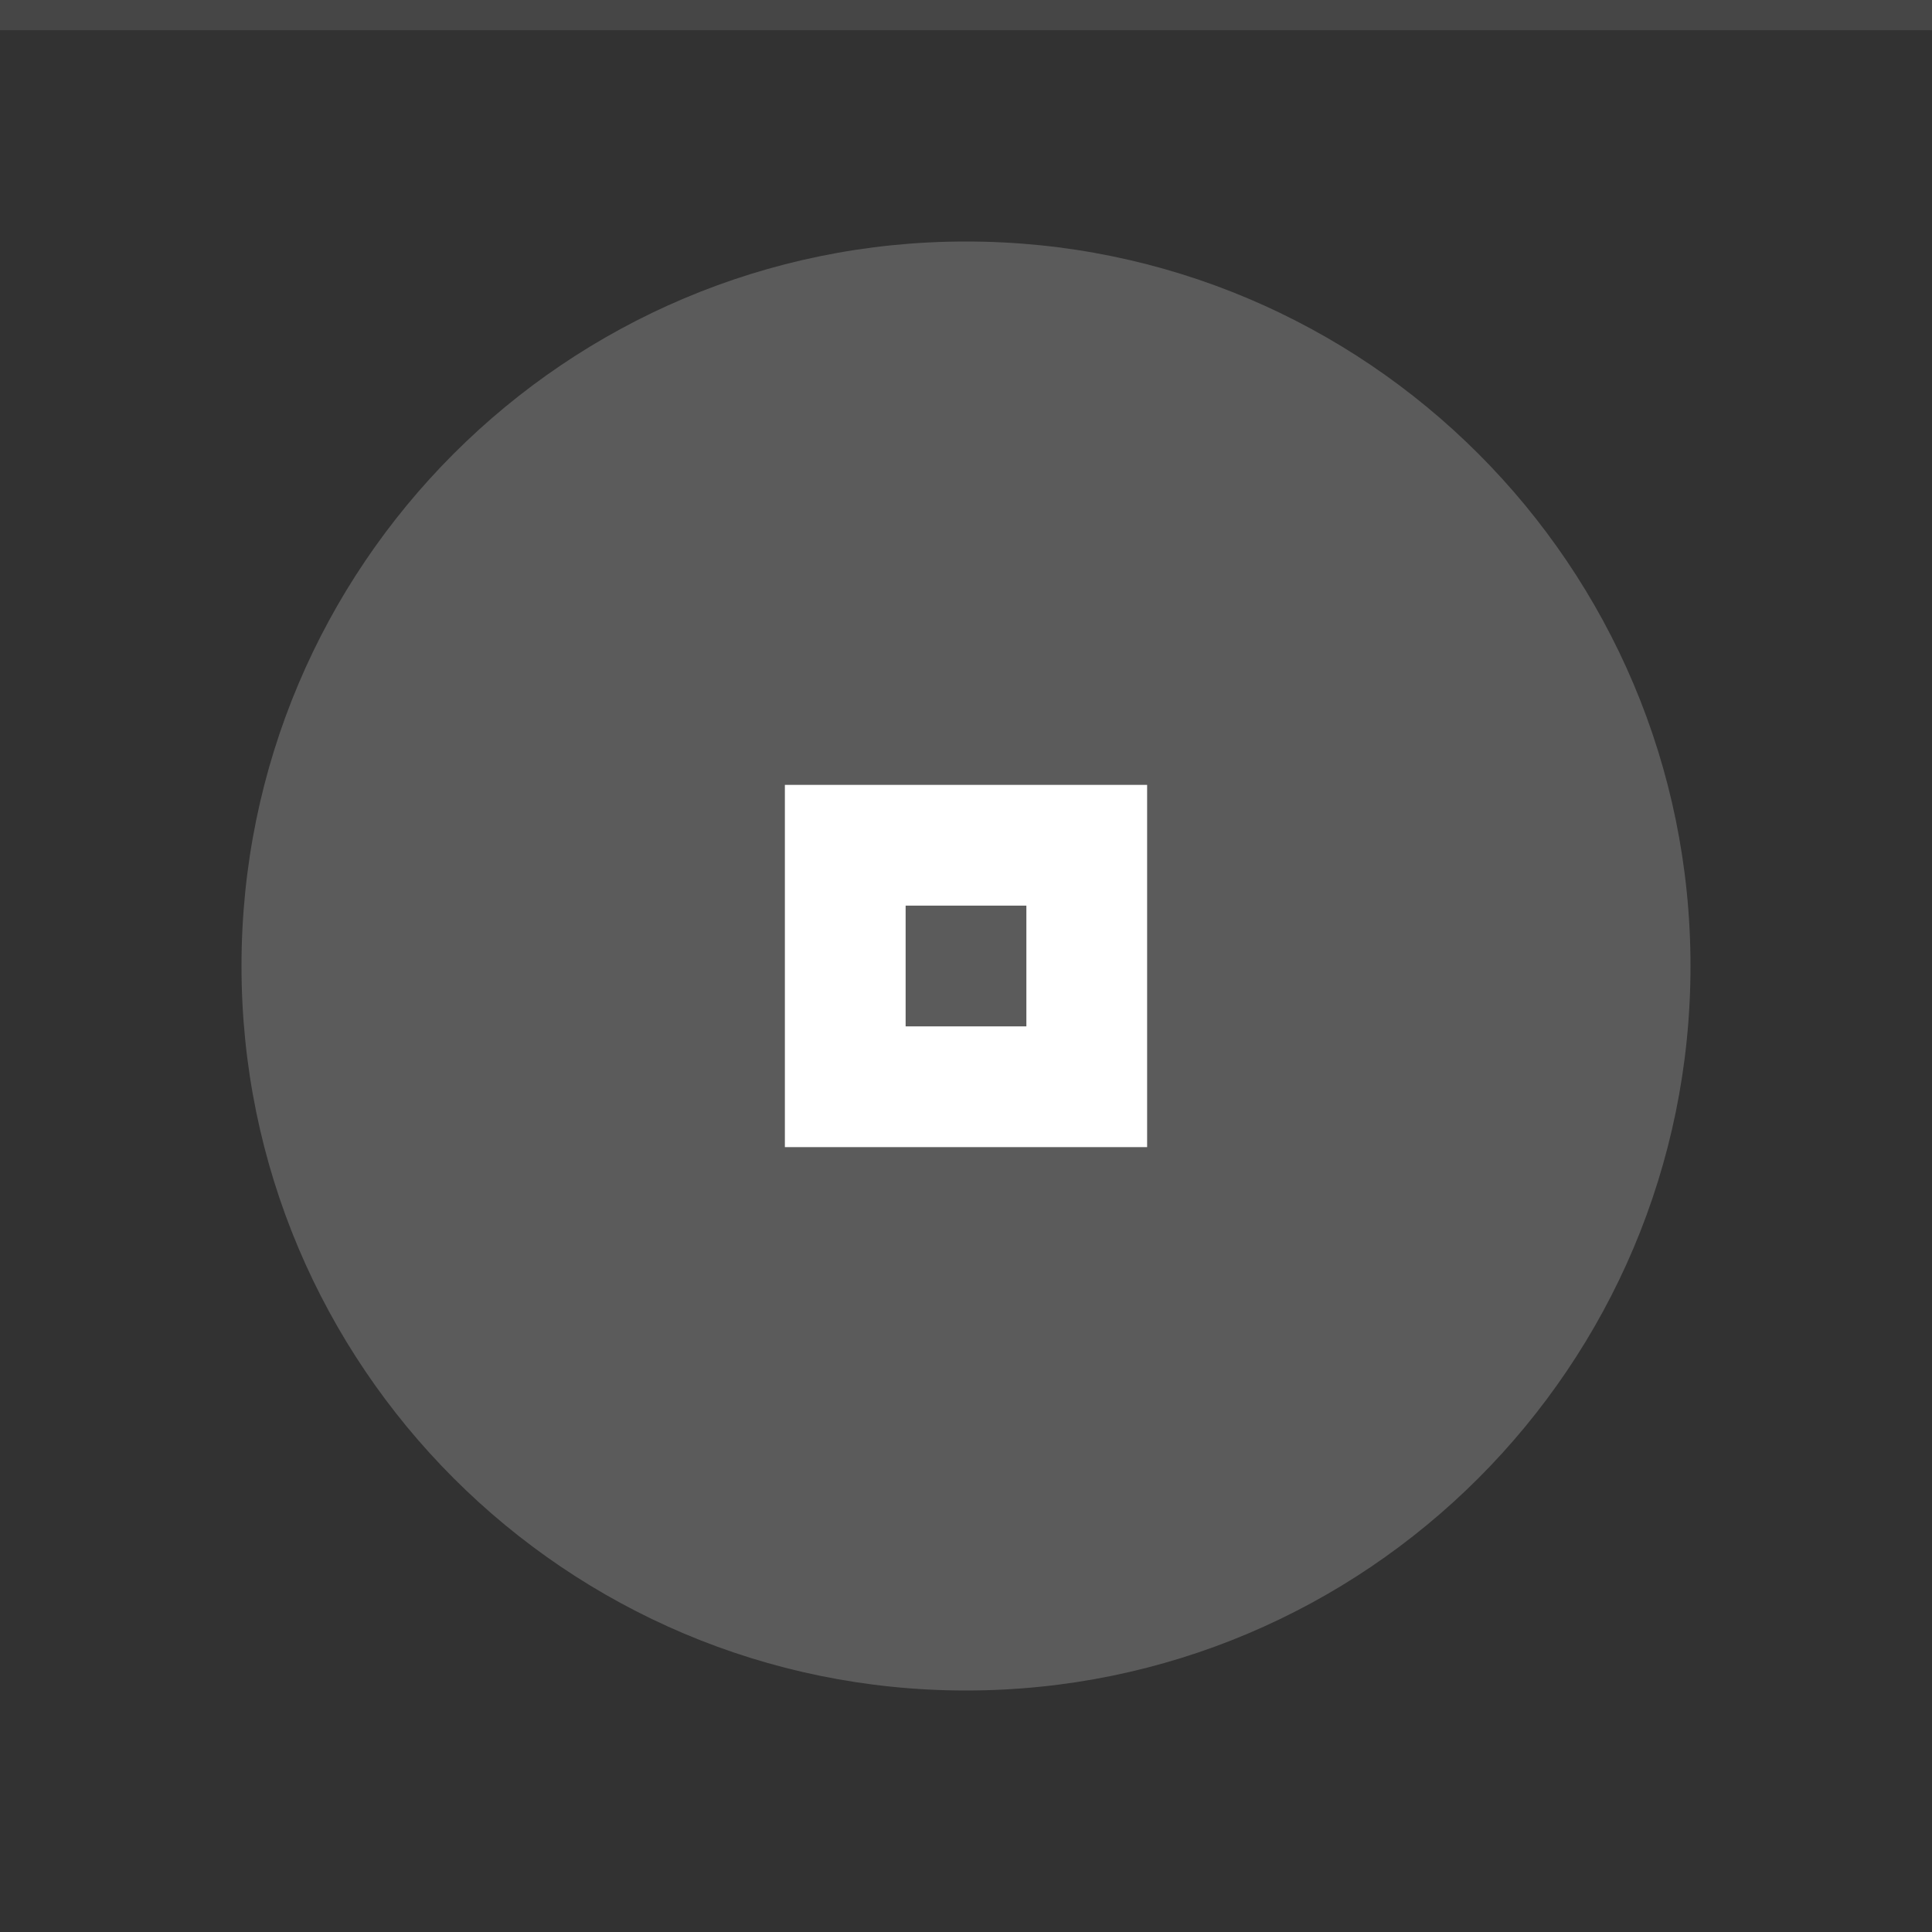
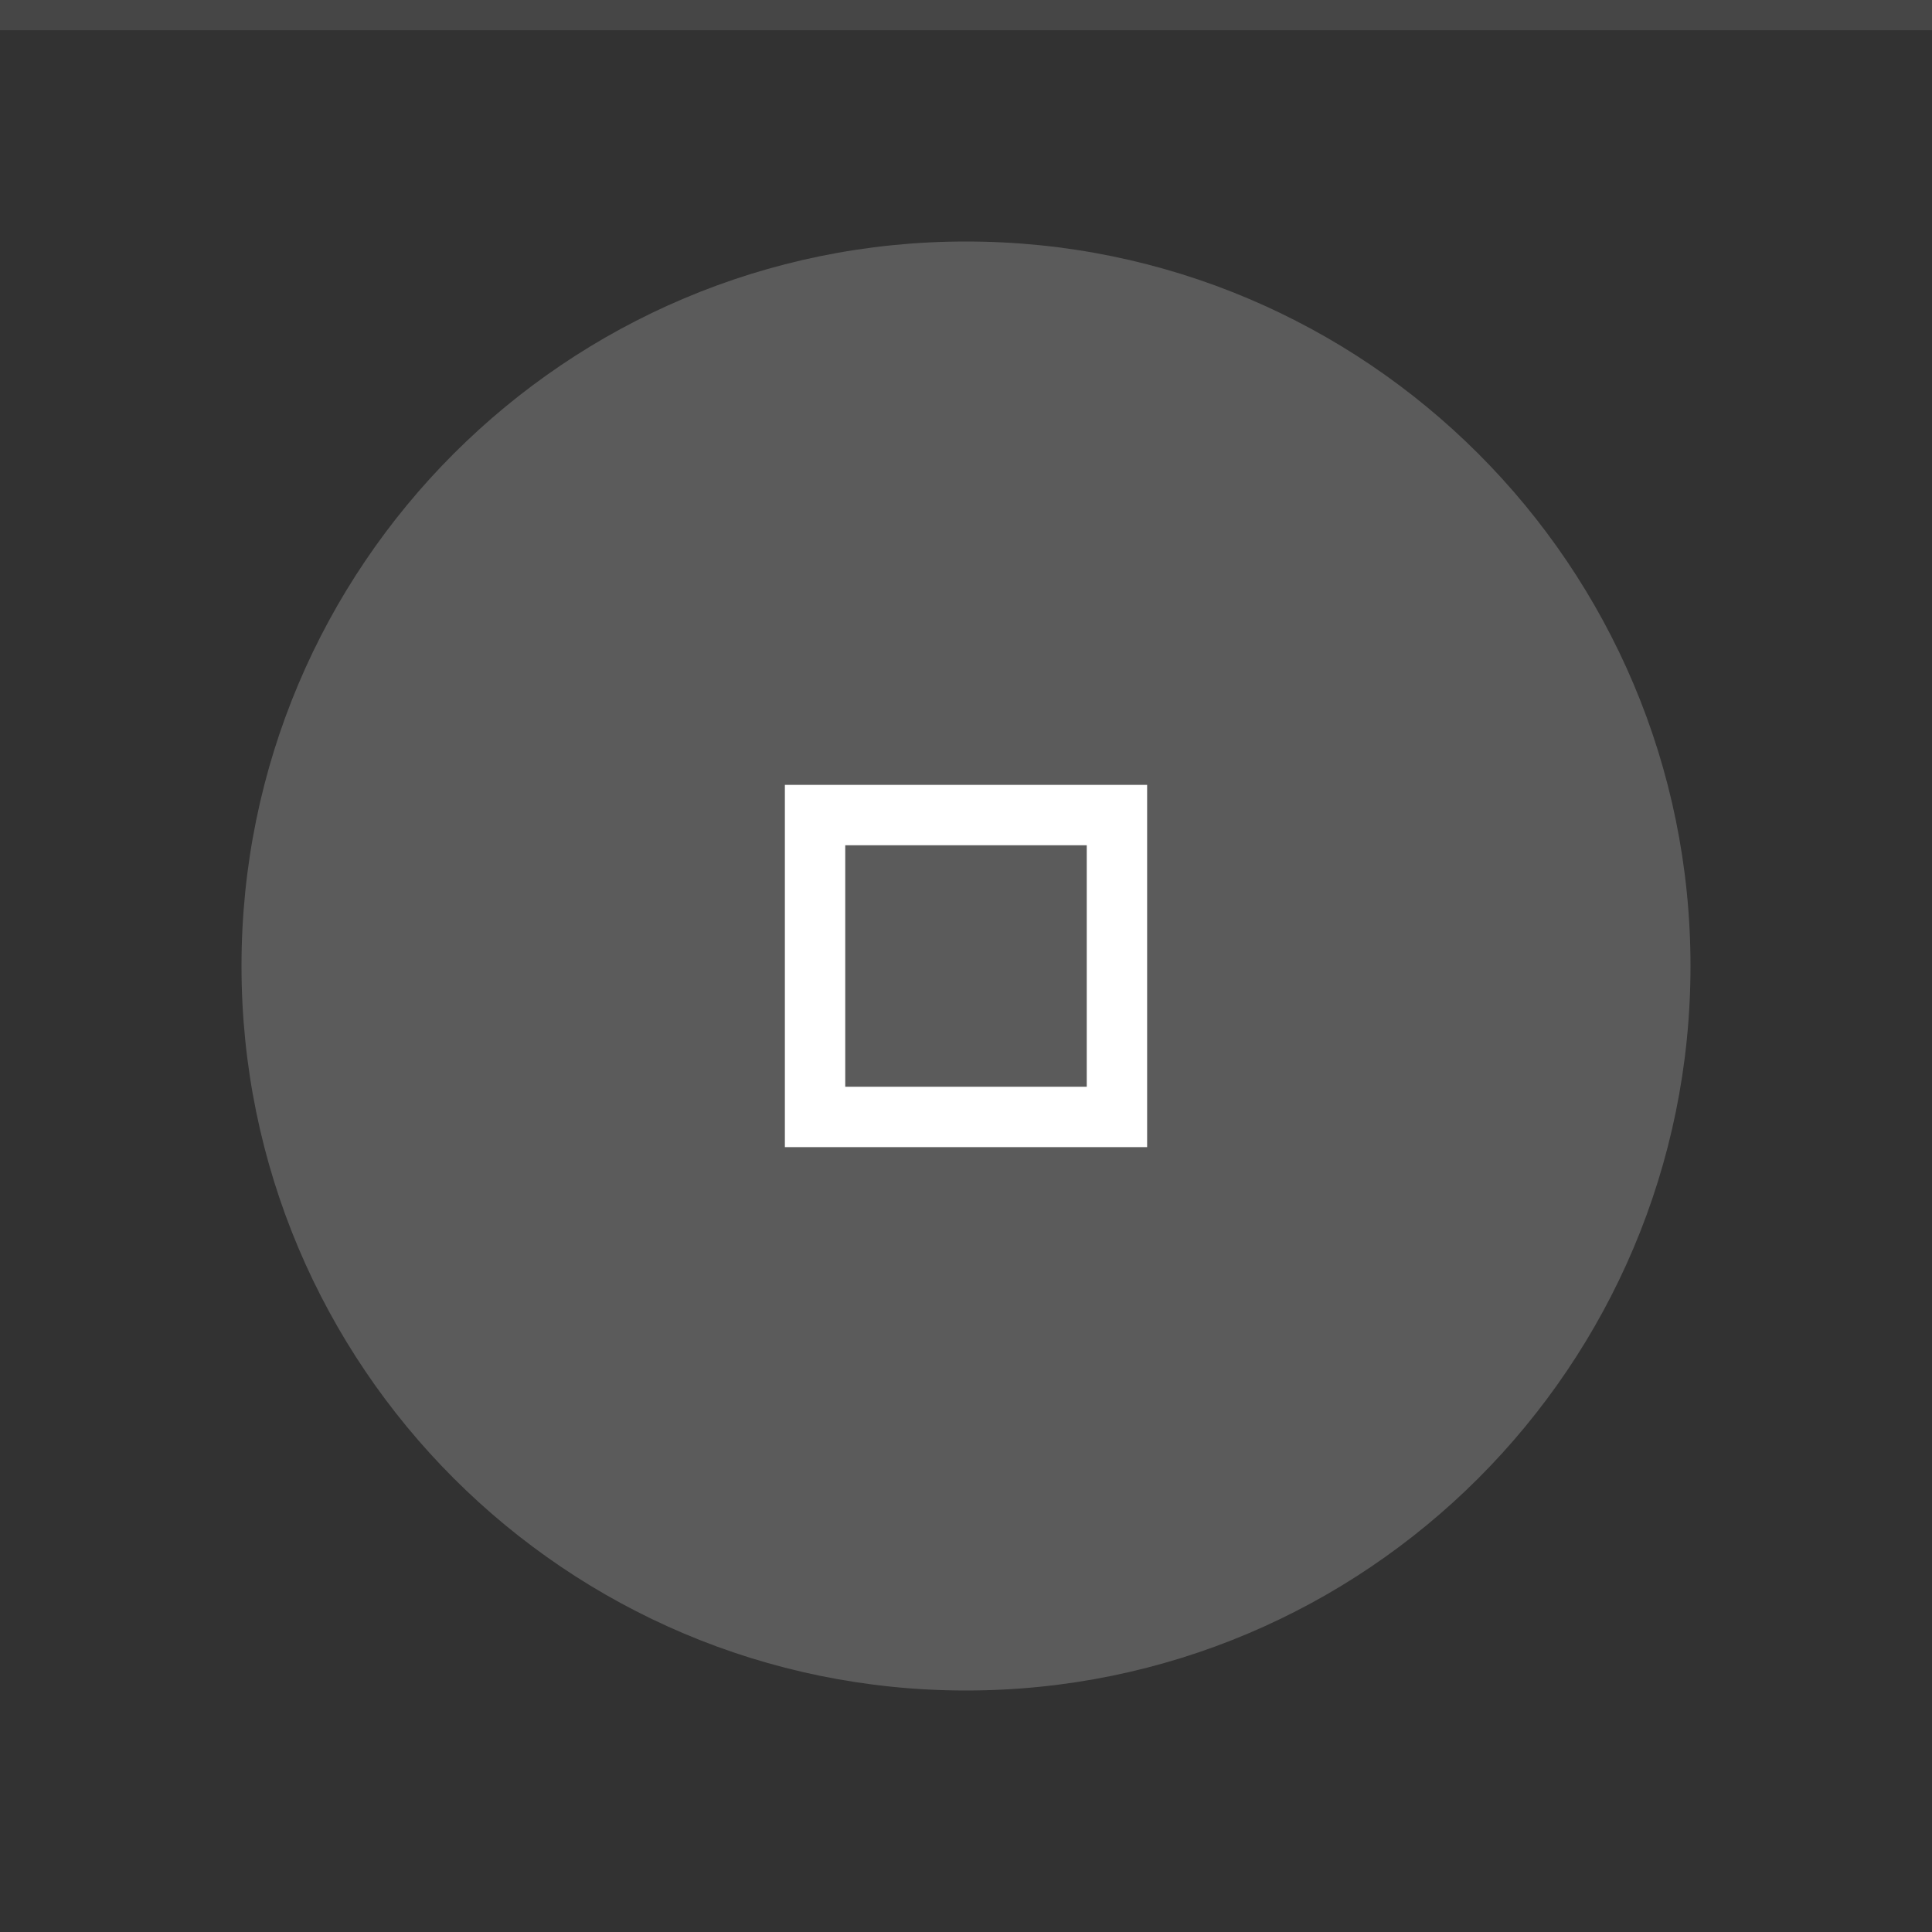
<svg xmlns="http://www.w3.org/2000/svg" width="64" height="64" viewBox="0 0 64 64">
  <rect width="64" height="64" fill="#323232" />
  <rect width="64" height="1" fill="#FFFFFF" fill-opacity="0.1" />
  <g transform="scale(2)" fill="#FFFFFF">
    <circle cx="16" cy="16" r="12" opacity="0.2" />
-     <path d="m13 13v6h6v-6zm2 2h2v2h-2z" />
+     <path d="m13 13v6h6v-6zm1 1h4v4h-4z" />
  </g>
</svg>
